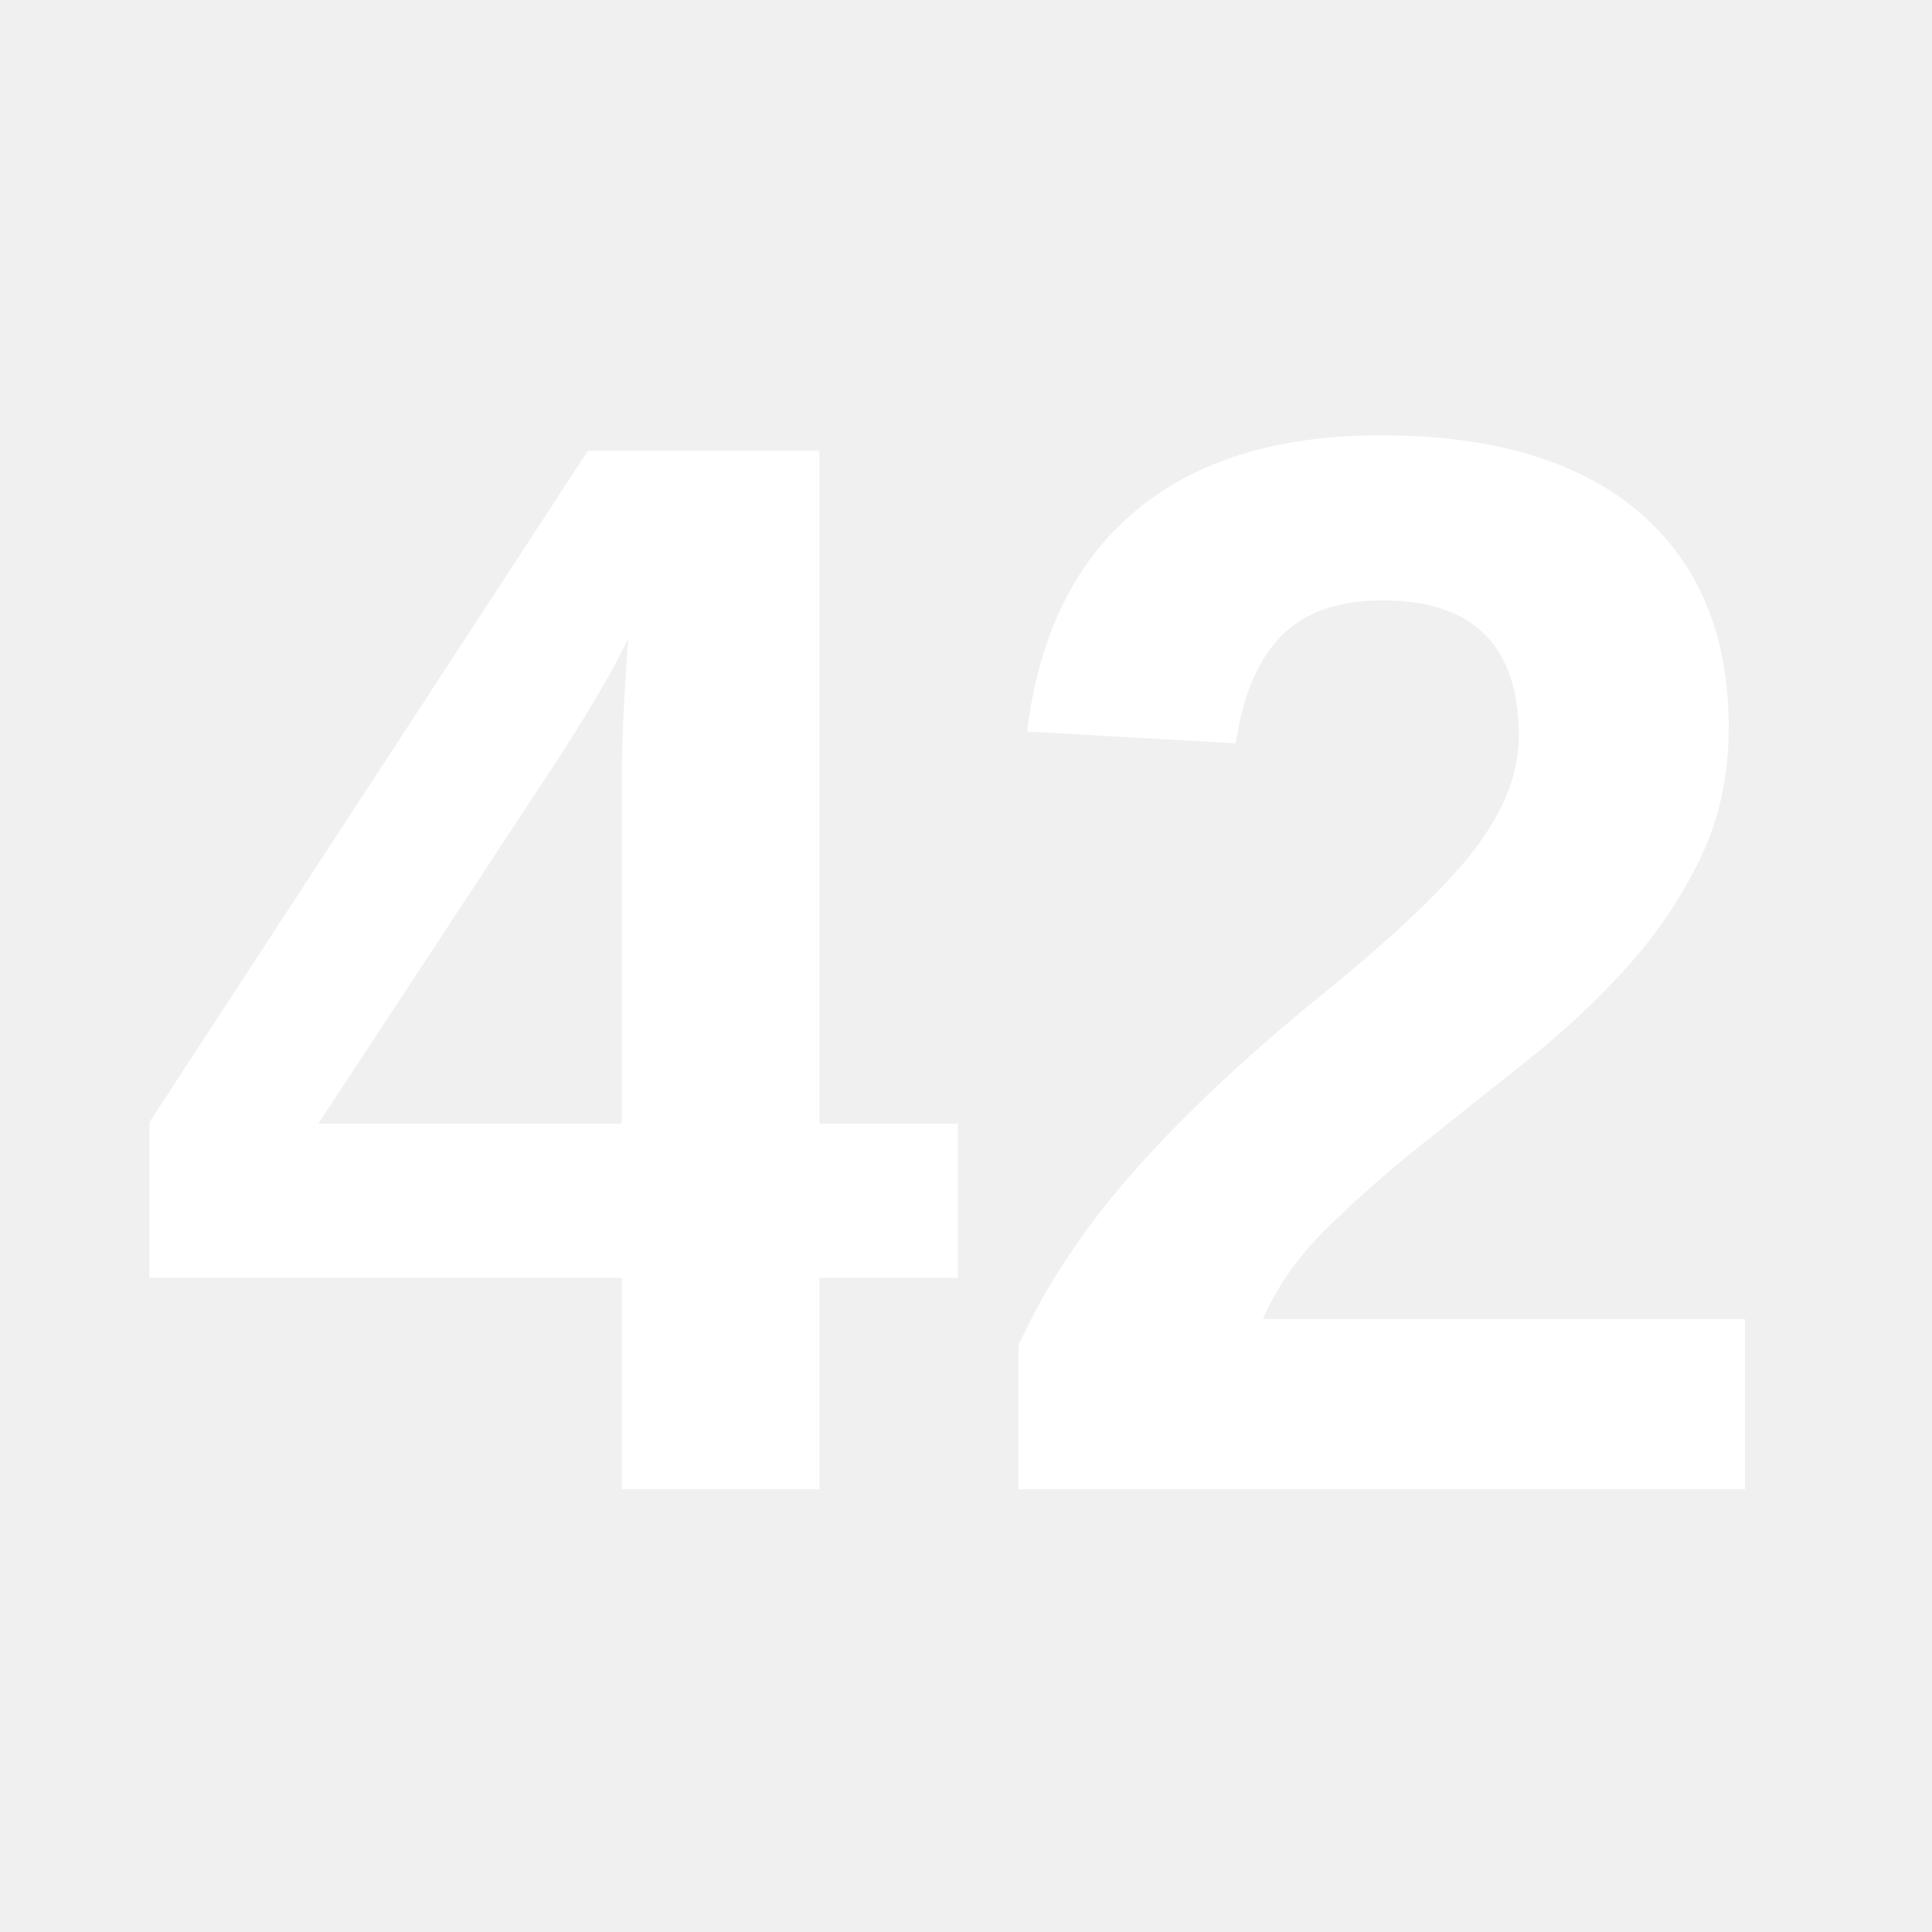
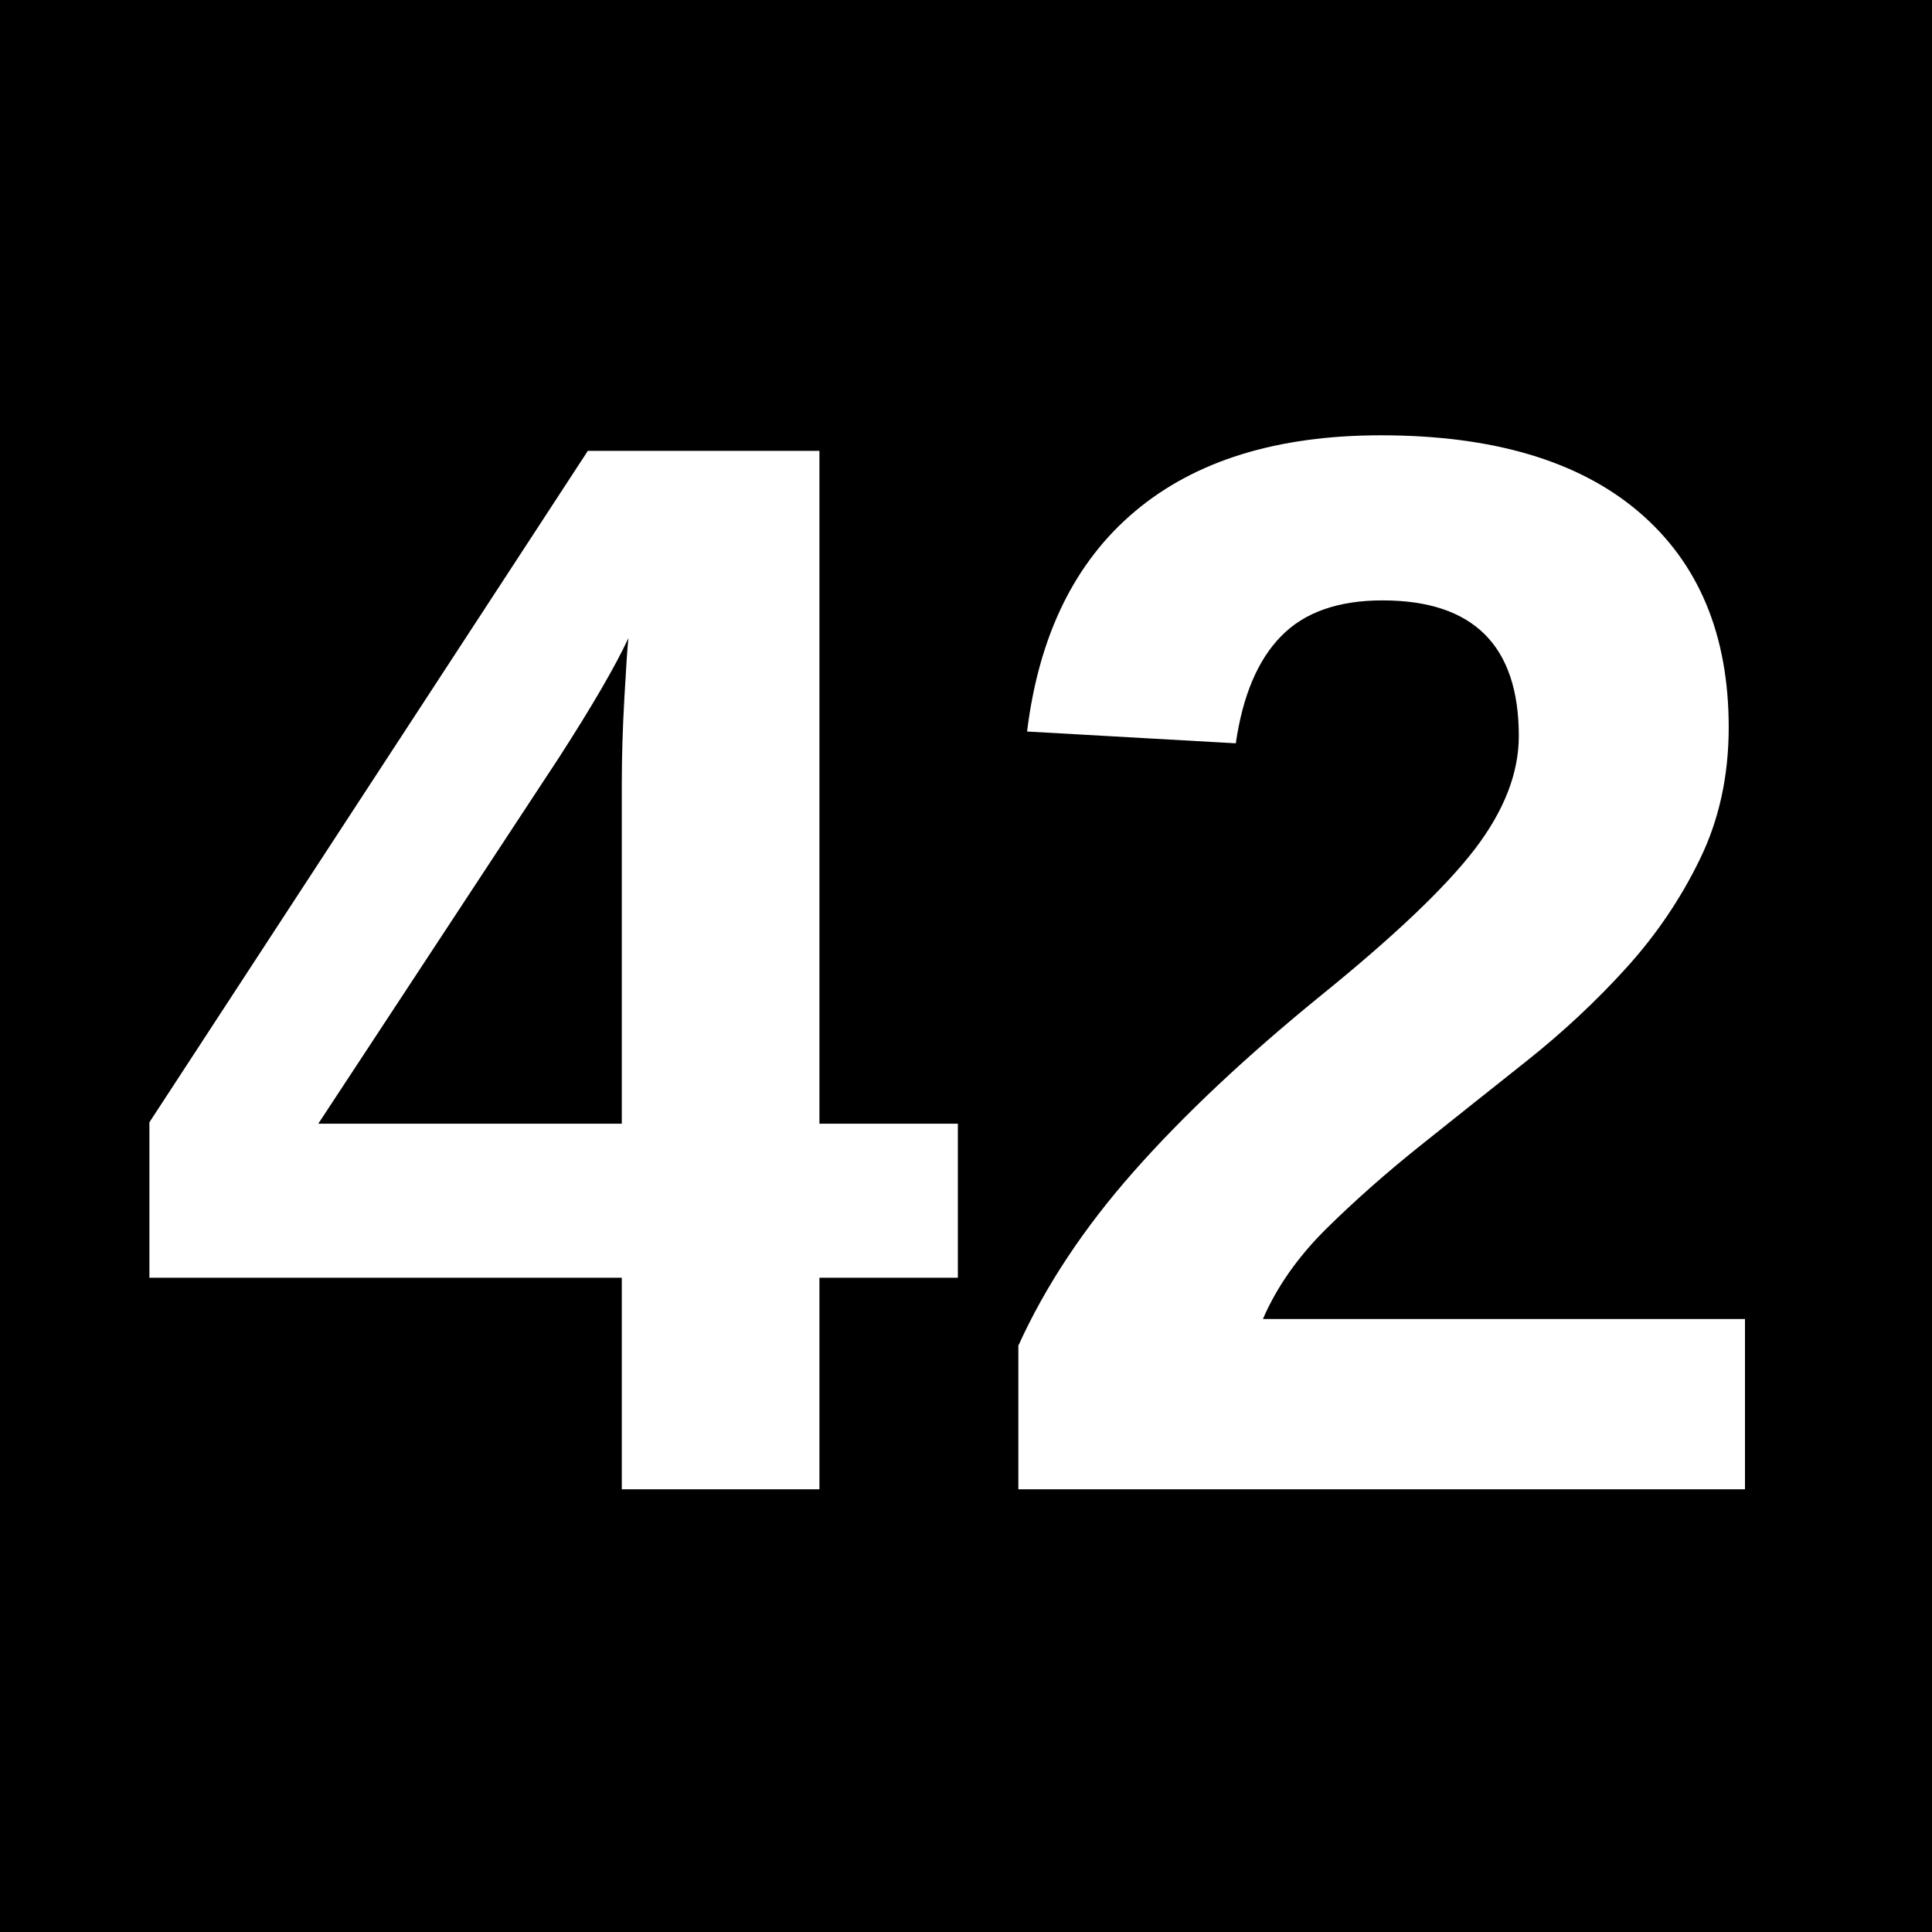
<svg xmlns="http://www.w3.org/2000/svg" width="128" height="128" viewBox="0 0 128 128">
-   <rect width="128" height="128" fill="none" />
+   <rect width="128" height="128" fill="black" />
  <text x="50%" y="50%" text-anchor="middle" dominant-baseline="central" font-family="Arial, Helvetica, sans-serif" font-size="100" font-weight="bold" fill="white">42</text>
</svg>
